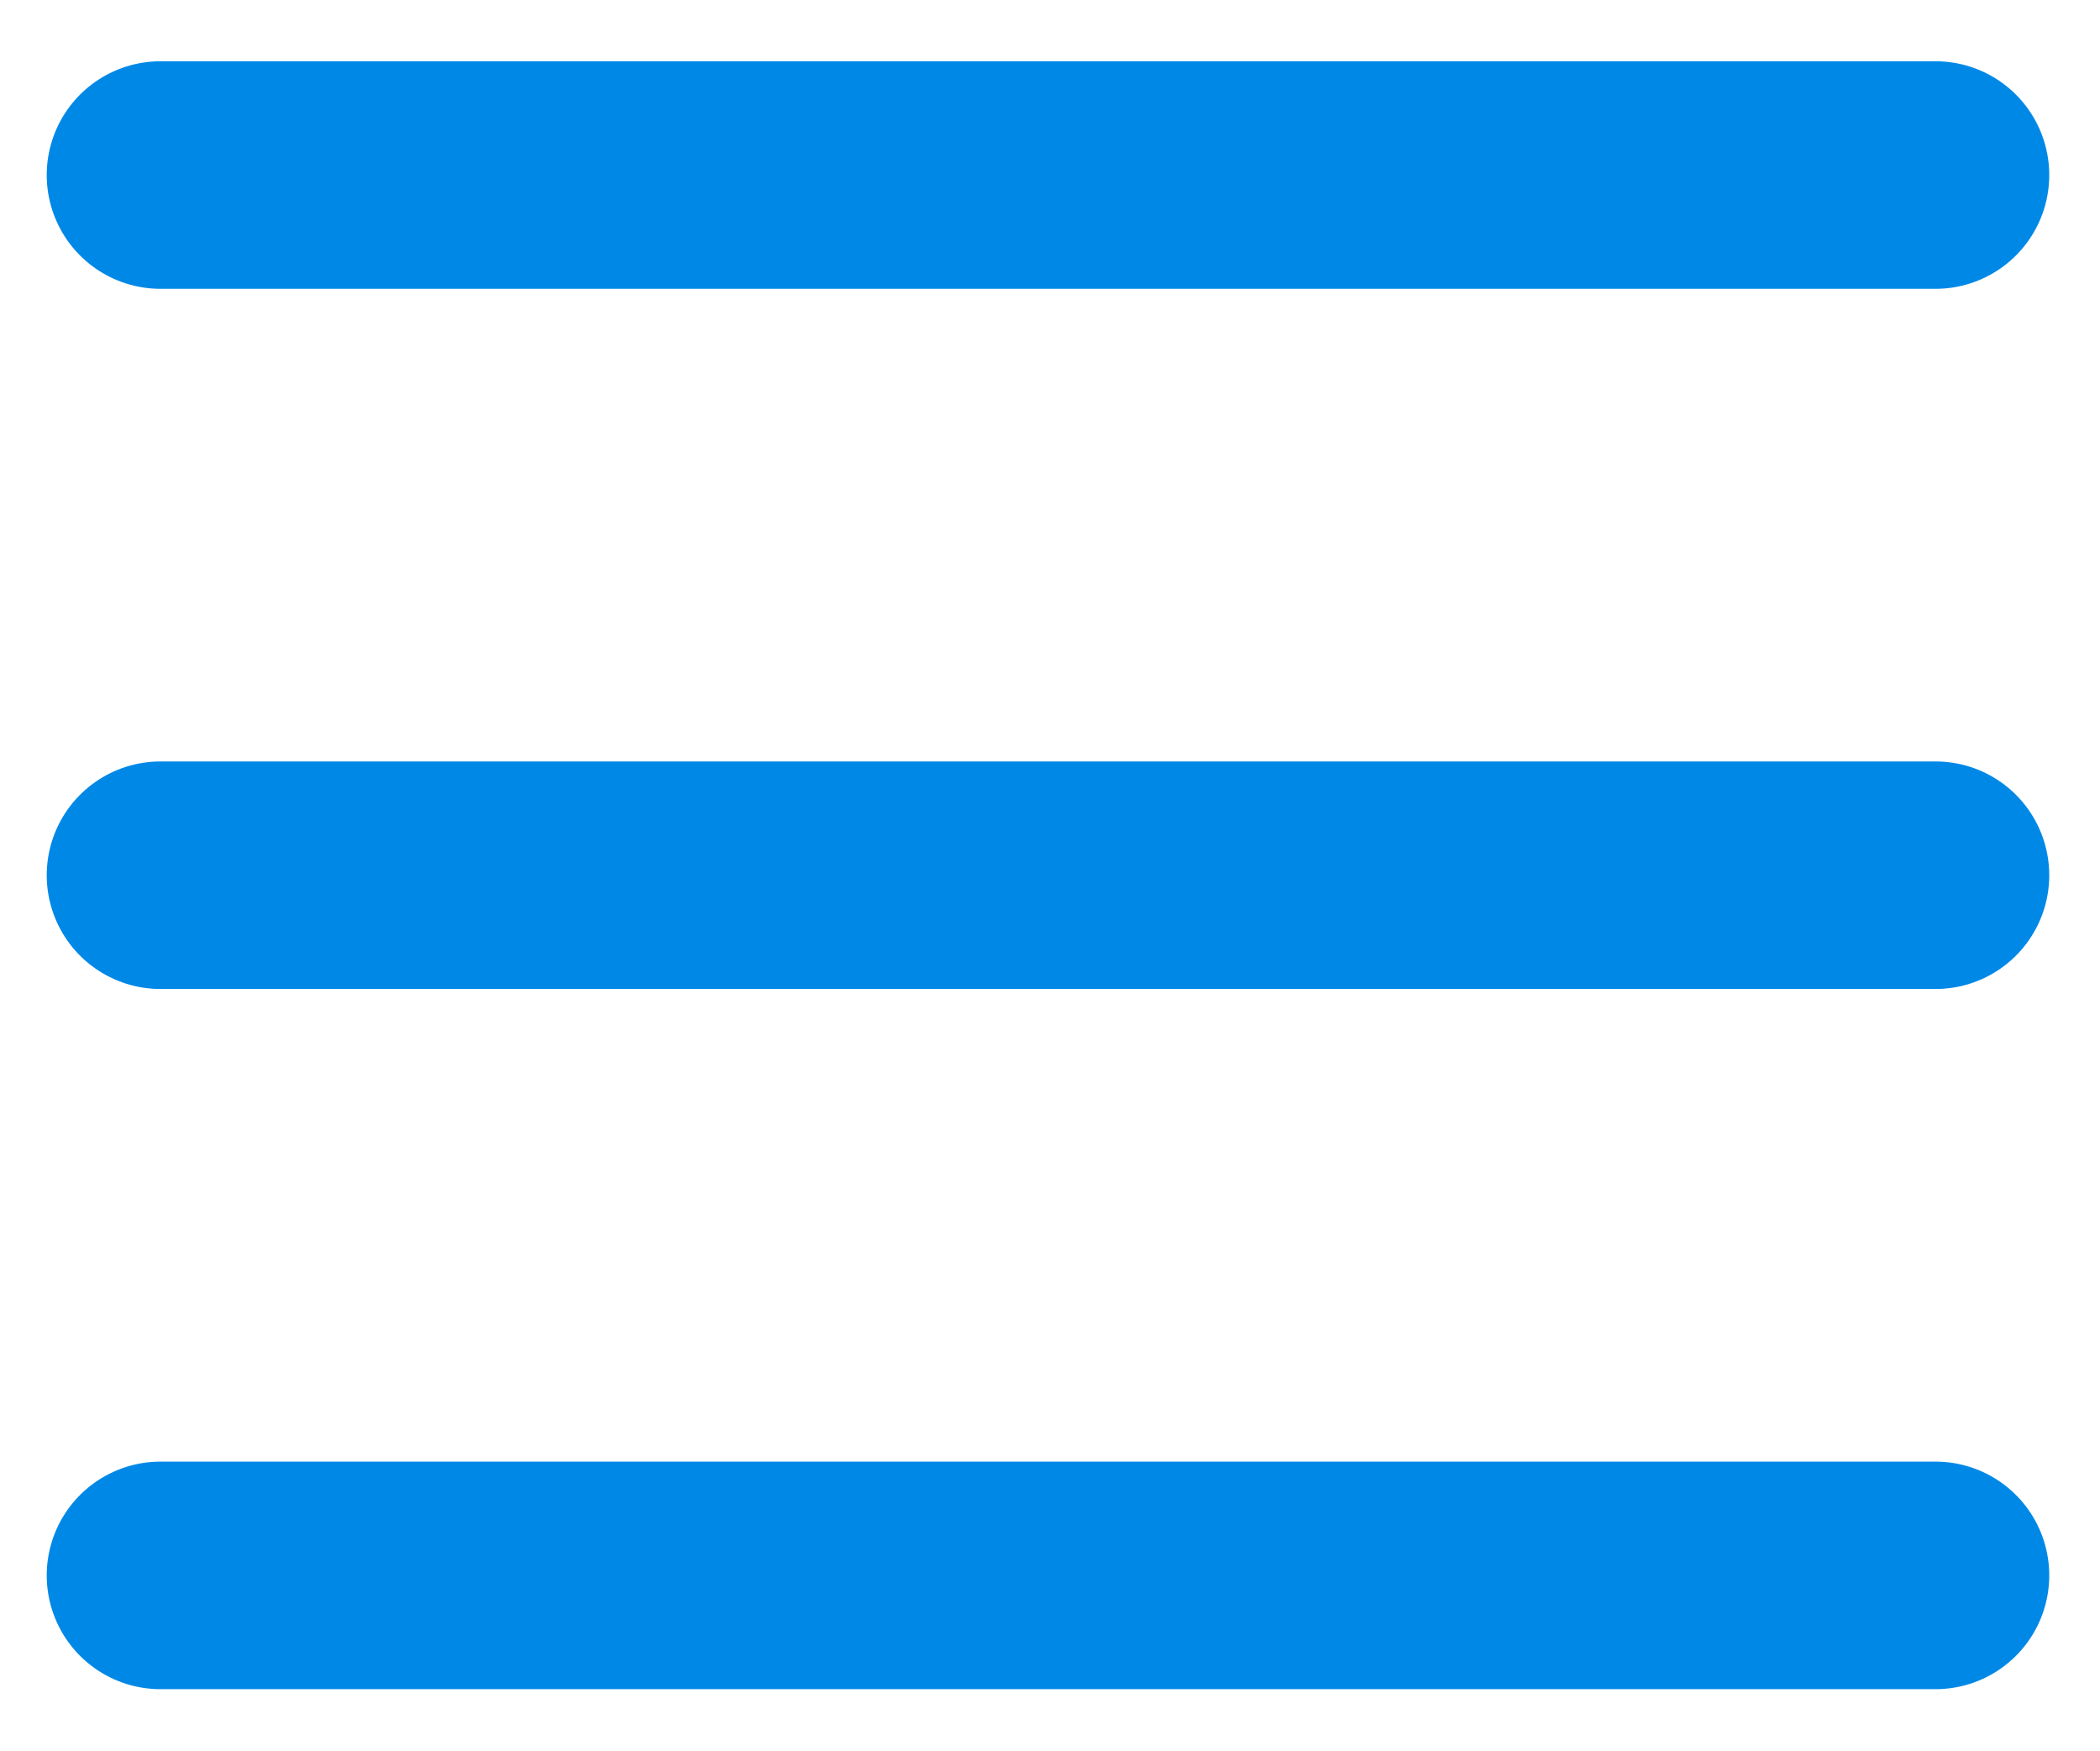
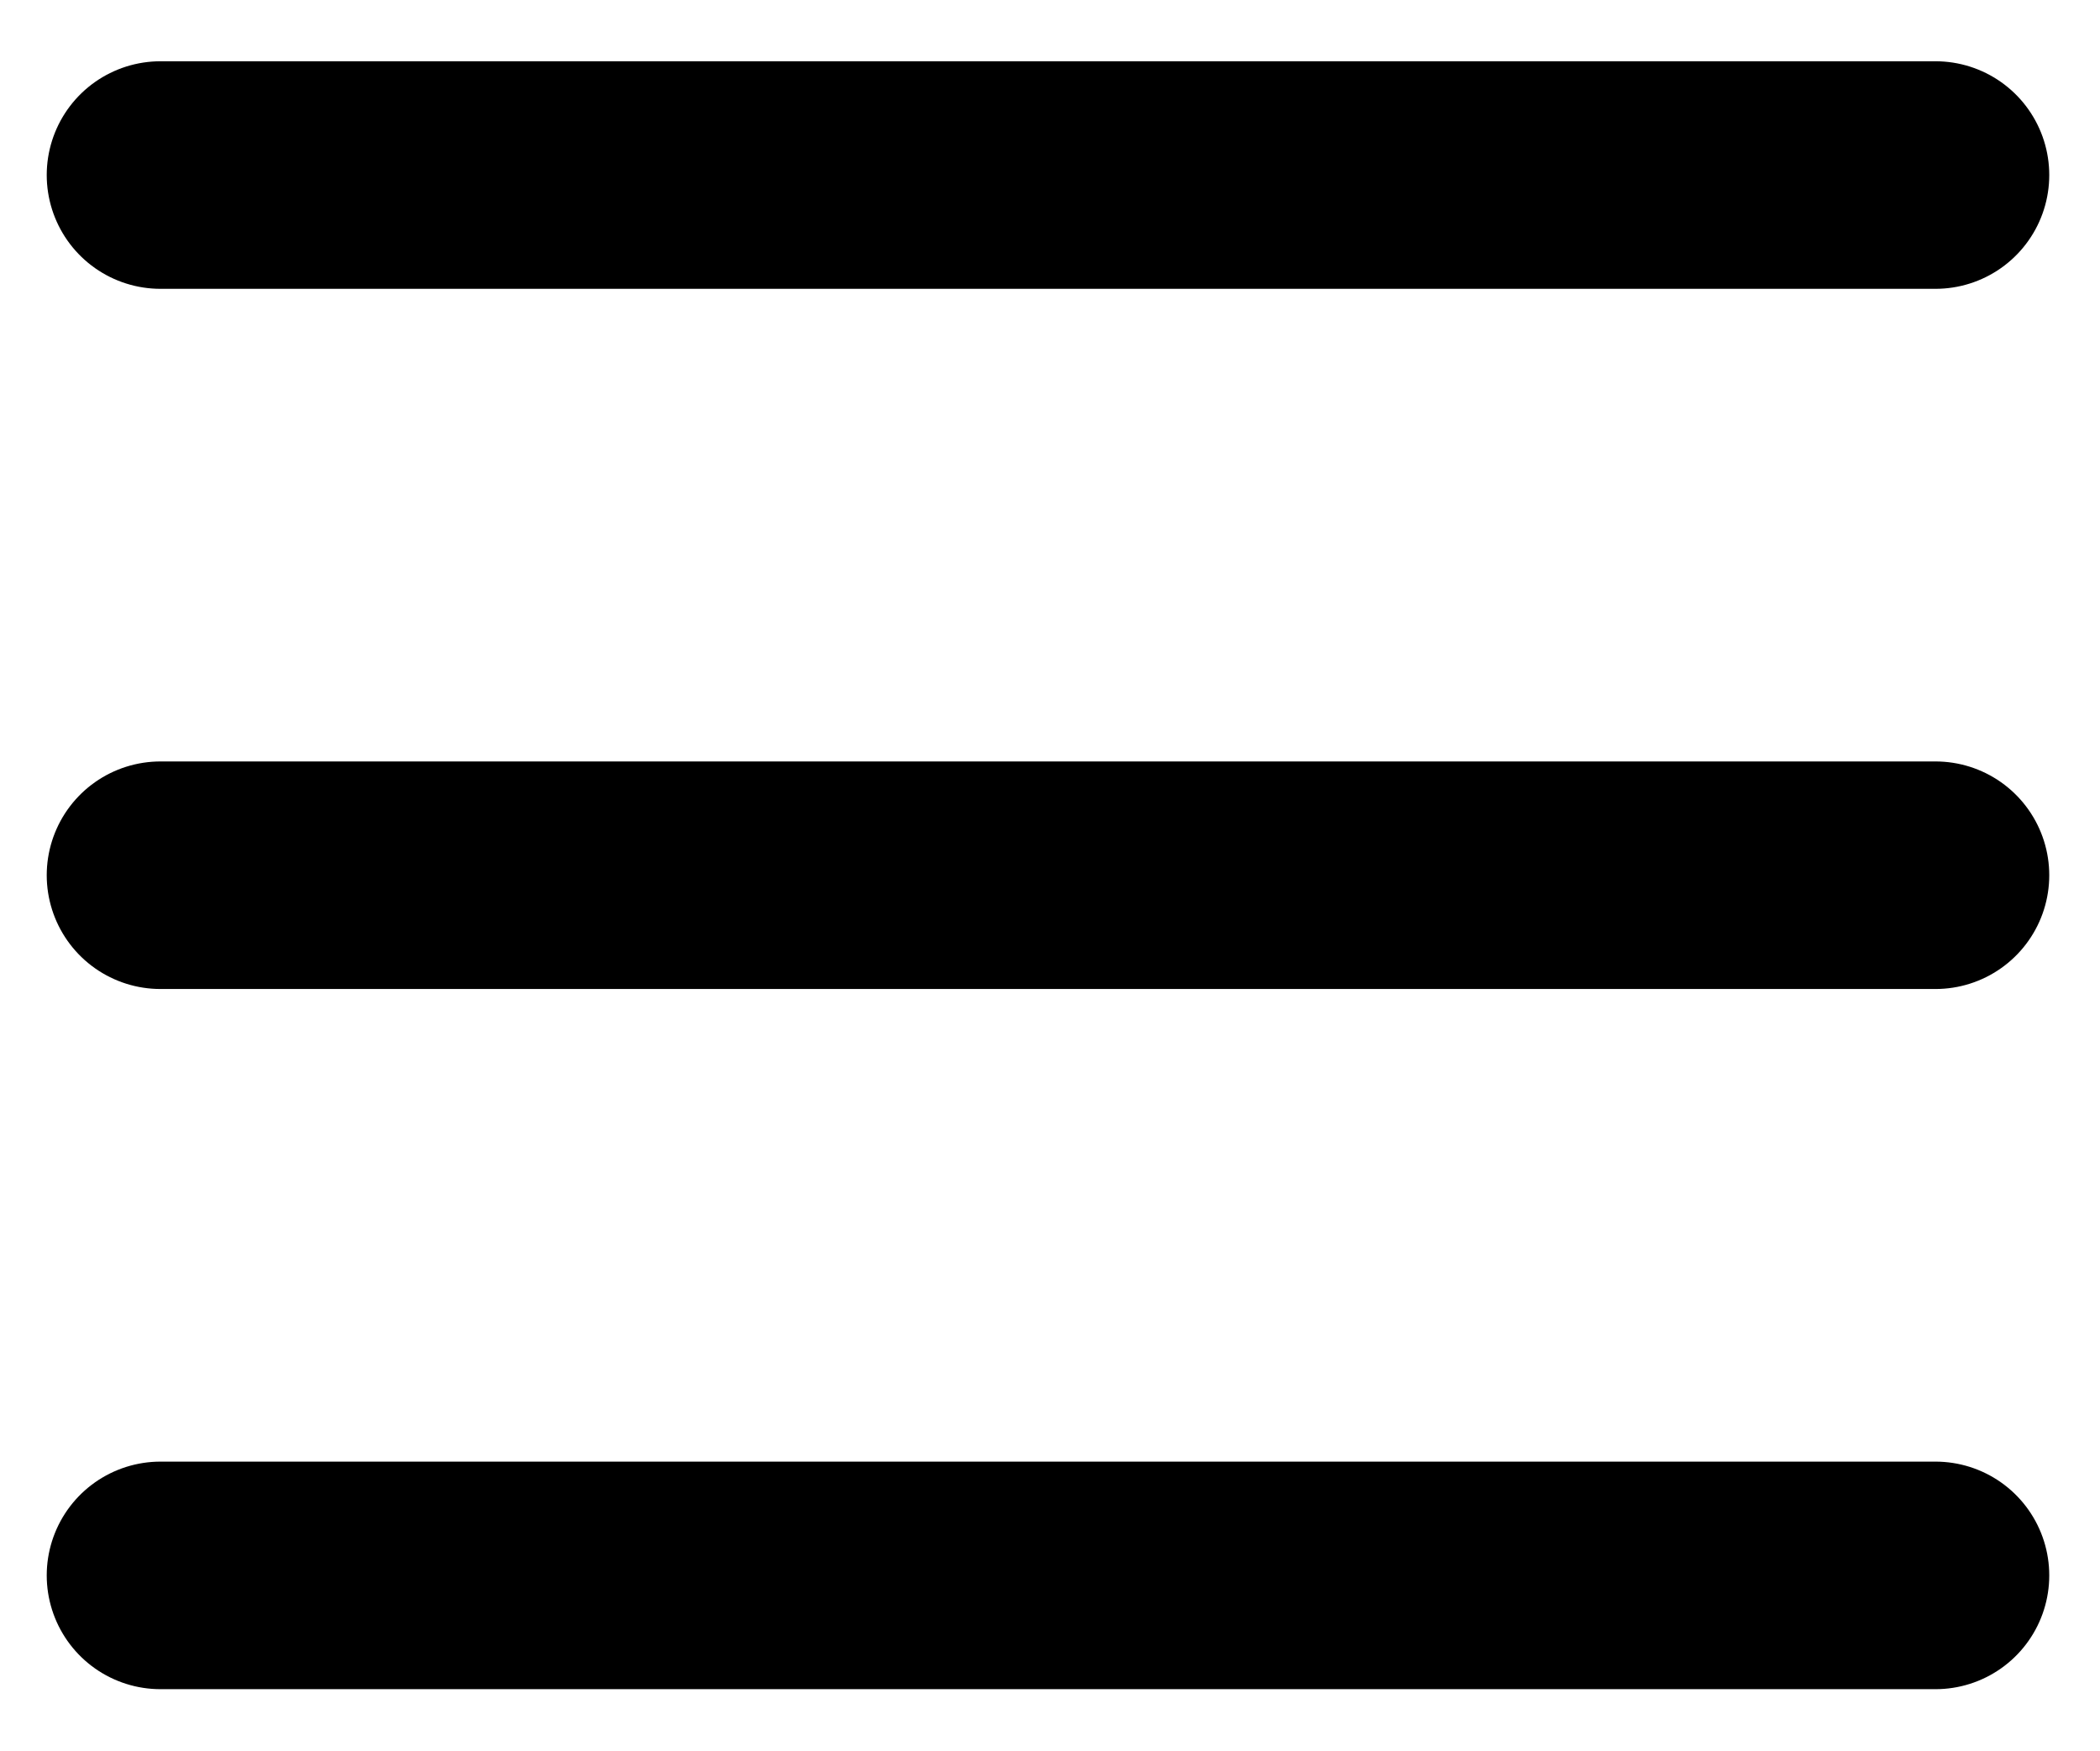
<svg xmlns="http://www.w3.org/2000/svg" width="12" height="10" viewBox="0 0 12 10" fill="none">
-   <path d="M0.917 1H11.06" stroke="#0088E7" stroke-width="1.3" stroke-linecap="round" stroke-linejoin="round" />
-   <path d="M0.917 5H11.06" stroke="#0088E7" stroke-width="1.3" stroke-linecap="round" stroke-linejoin="round" />
-   <path d="M0.917 9H11.06" stroke="#0088E7" stroke-width="1.3" stroke-linecap="round" stroke-linejoin="round" />
+   <path d="M0.917 1H11.06" stroke="currentColor" stroke-width="1.3" stroke-linecap="round" stroke-linejoin="round" />
+   <path d="M0.917 5H11.06" stroke="currentColor" stroke-width="1.3" stroke-linecap="round" stroke-linejoin="round" />
+   <path d="M0.917 9H11.06" stroke="currentColor" stroke-width="1.3" stroke-linecap="round" stroke-linejoin="round" />
</svg>
